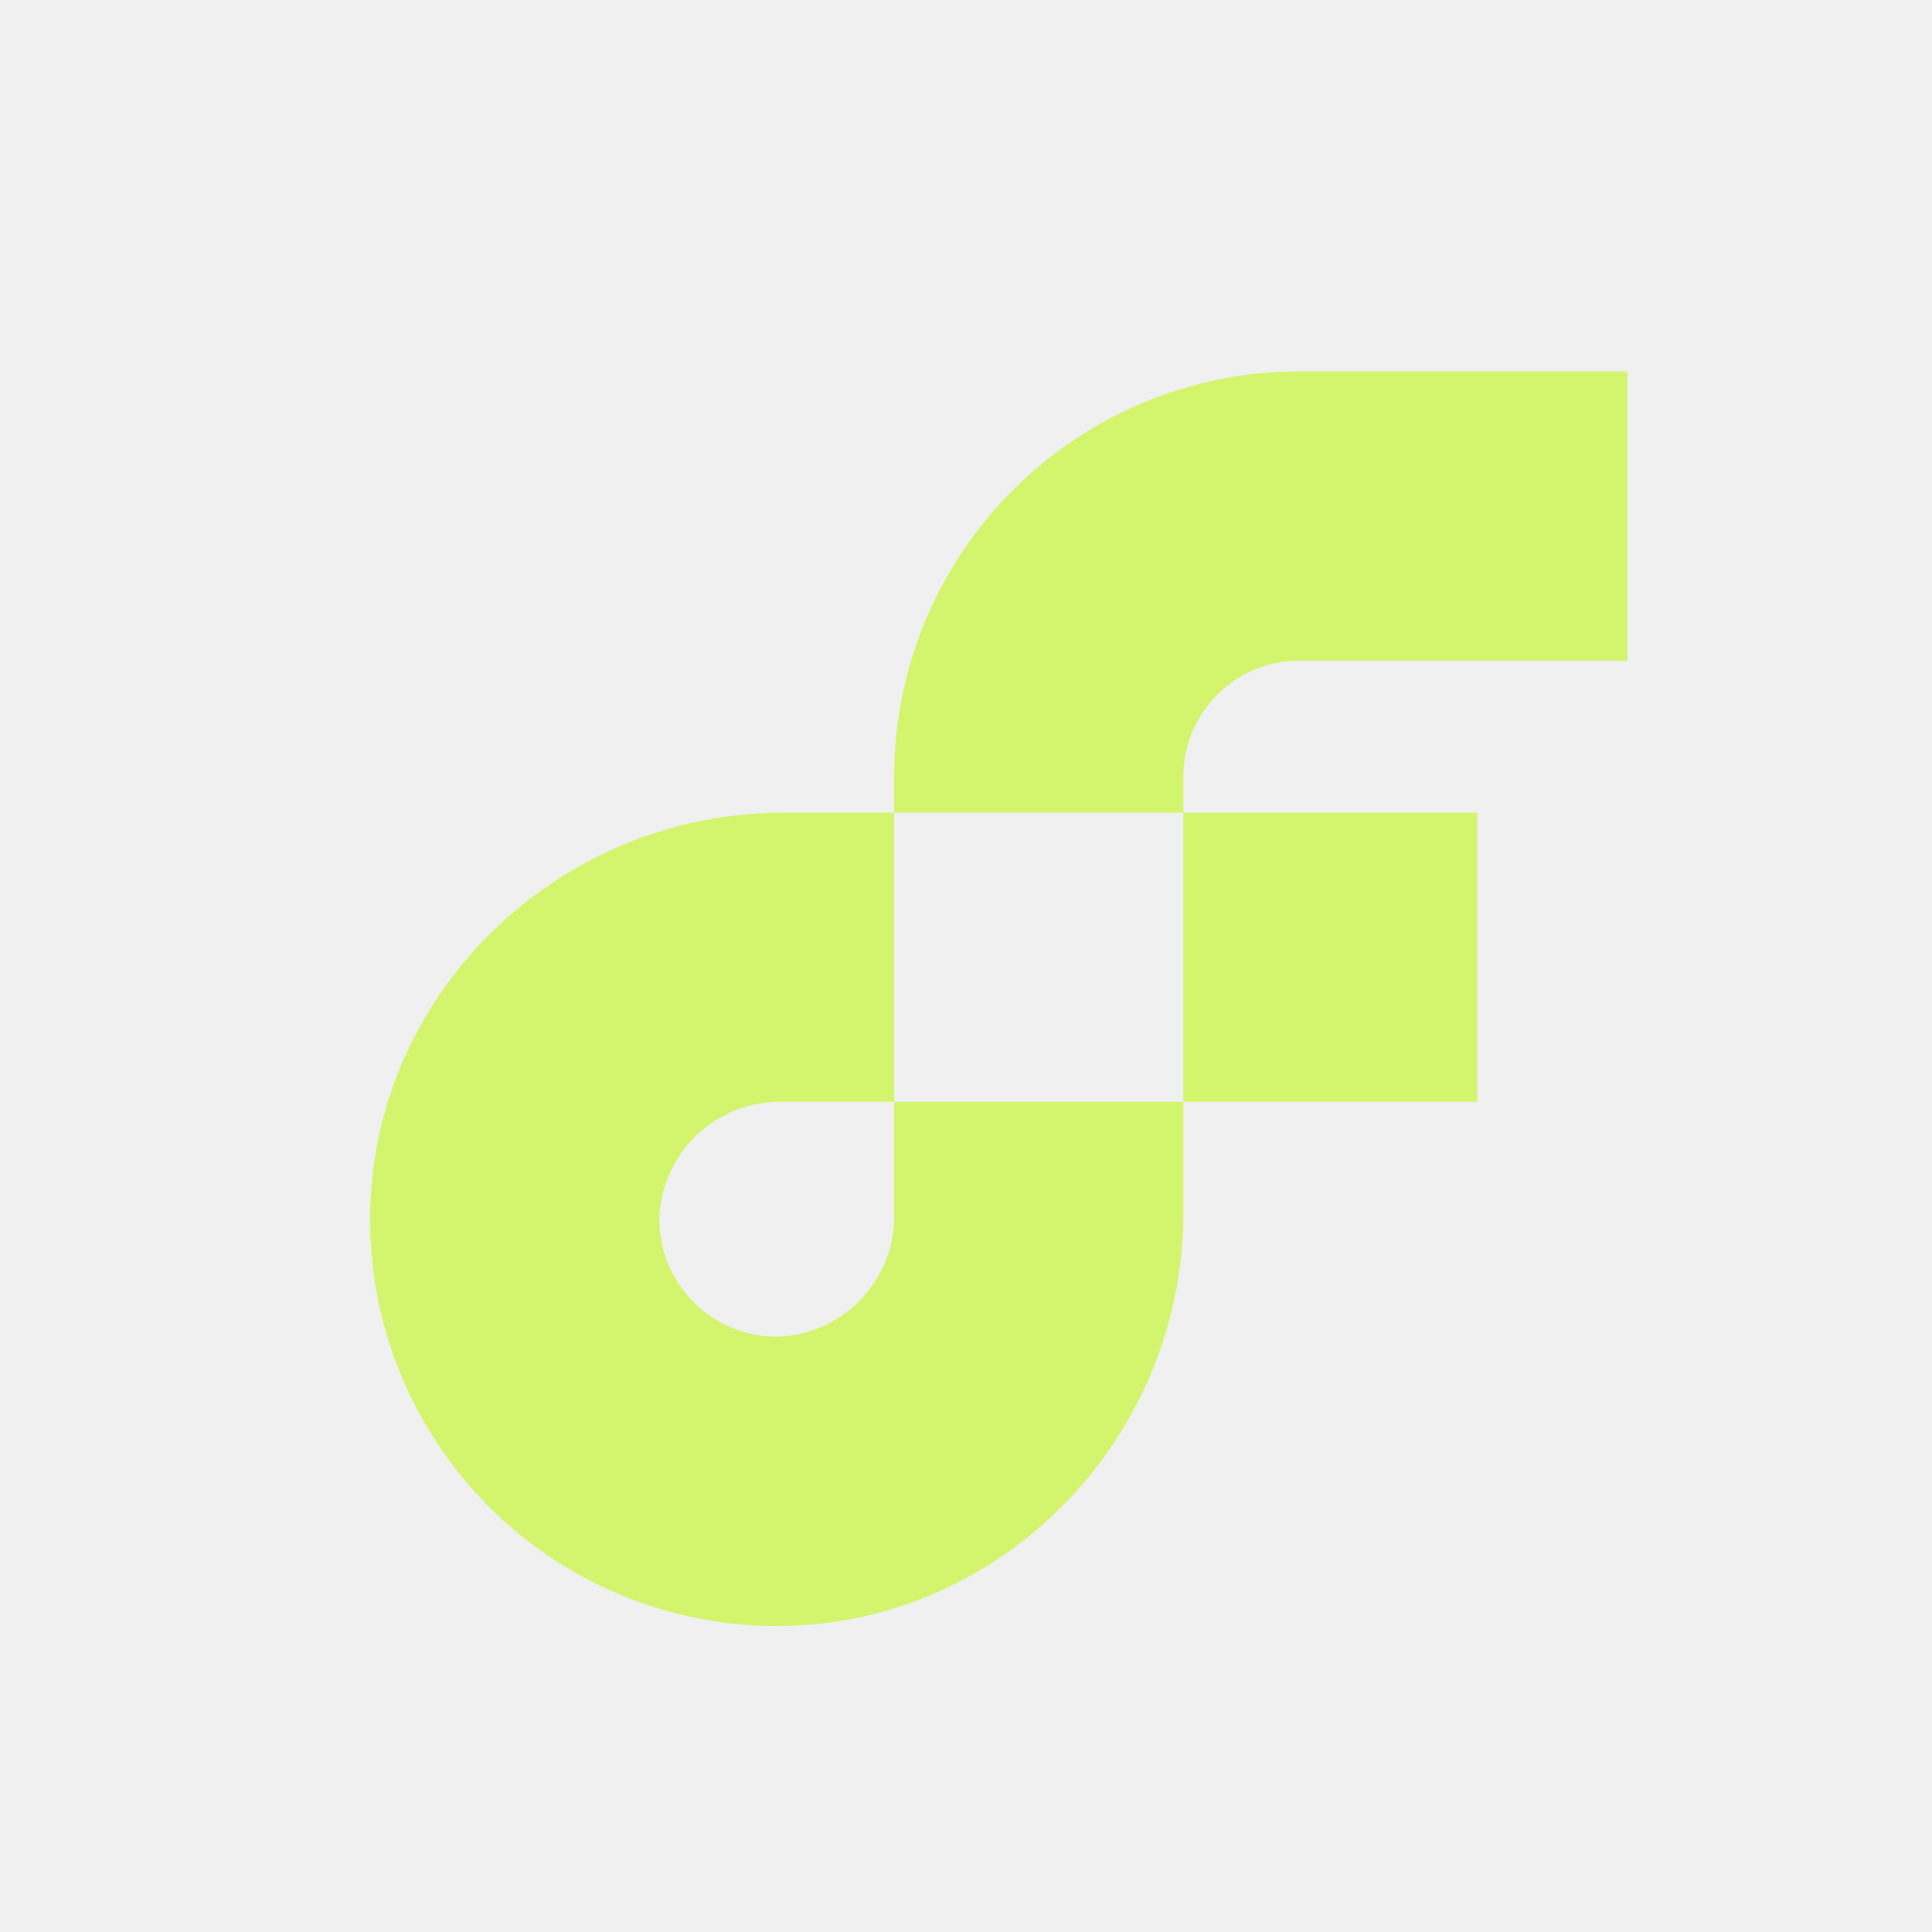
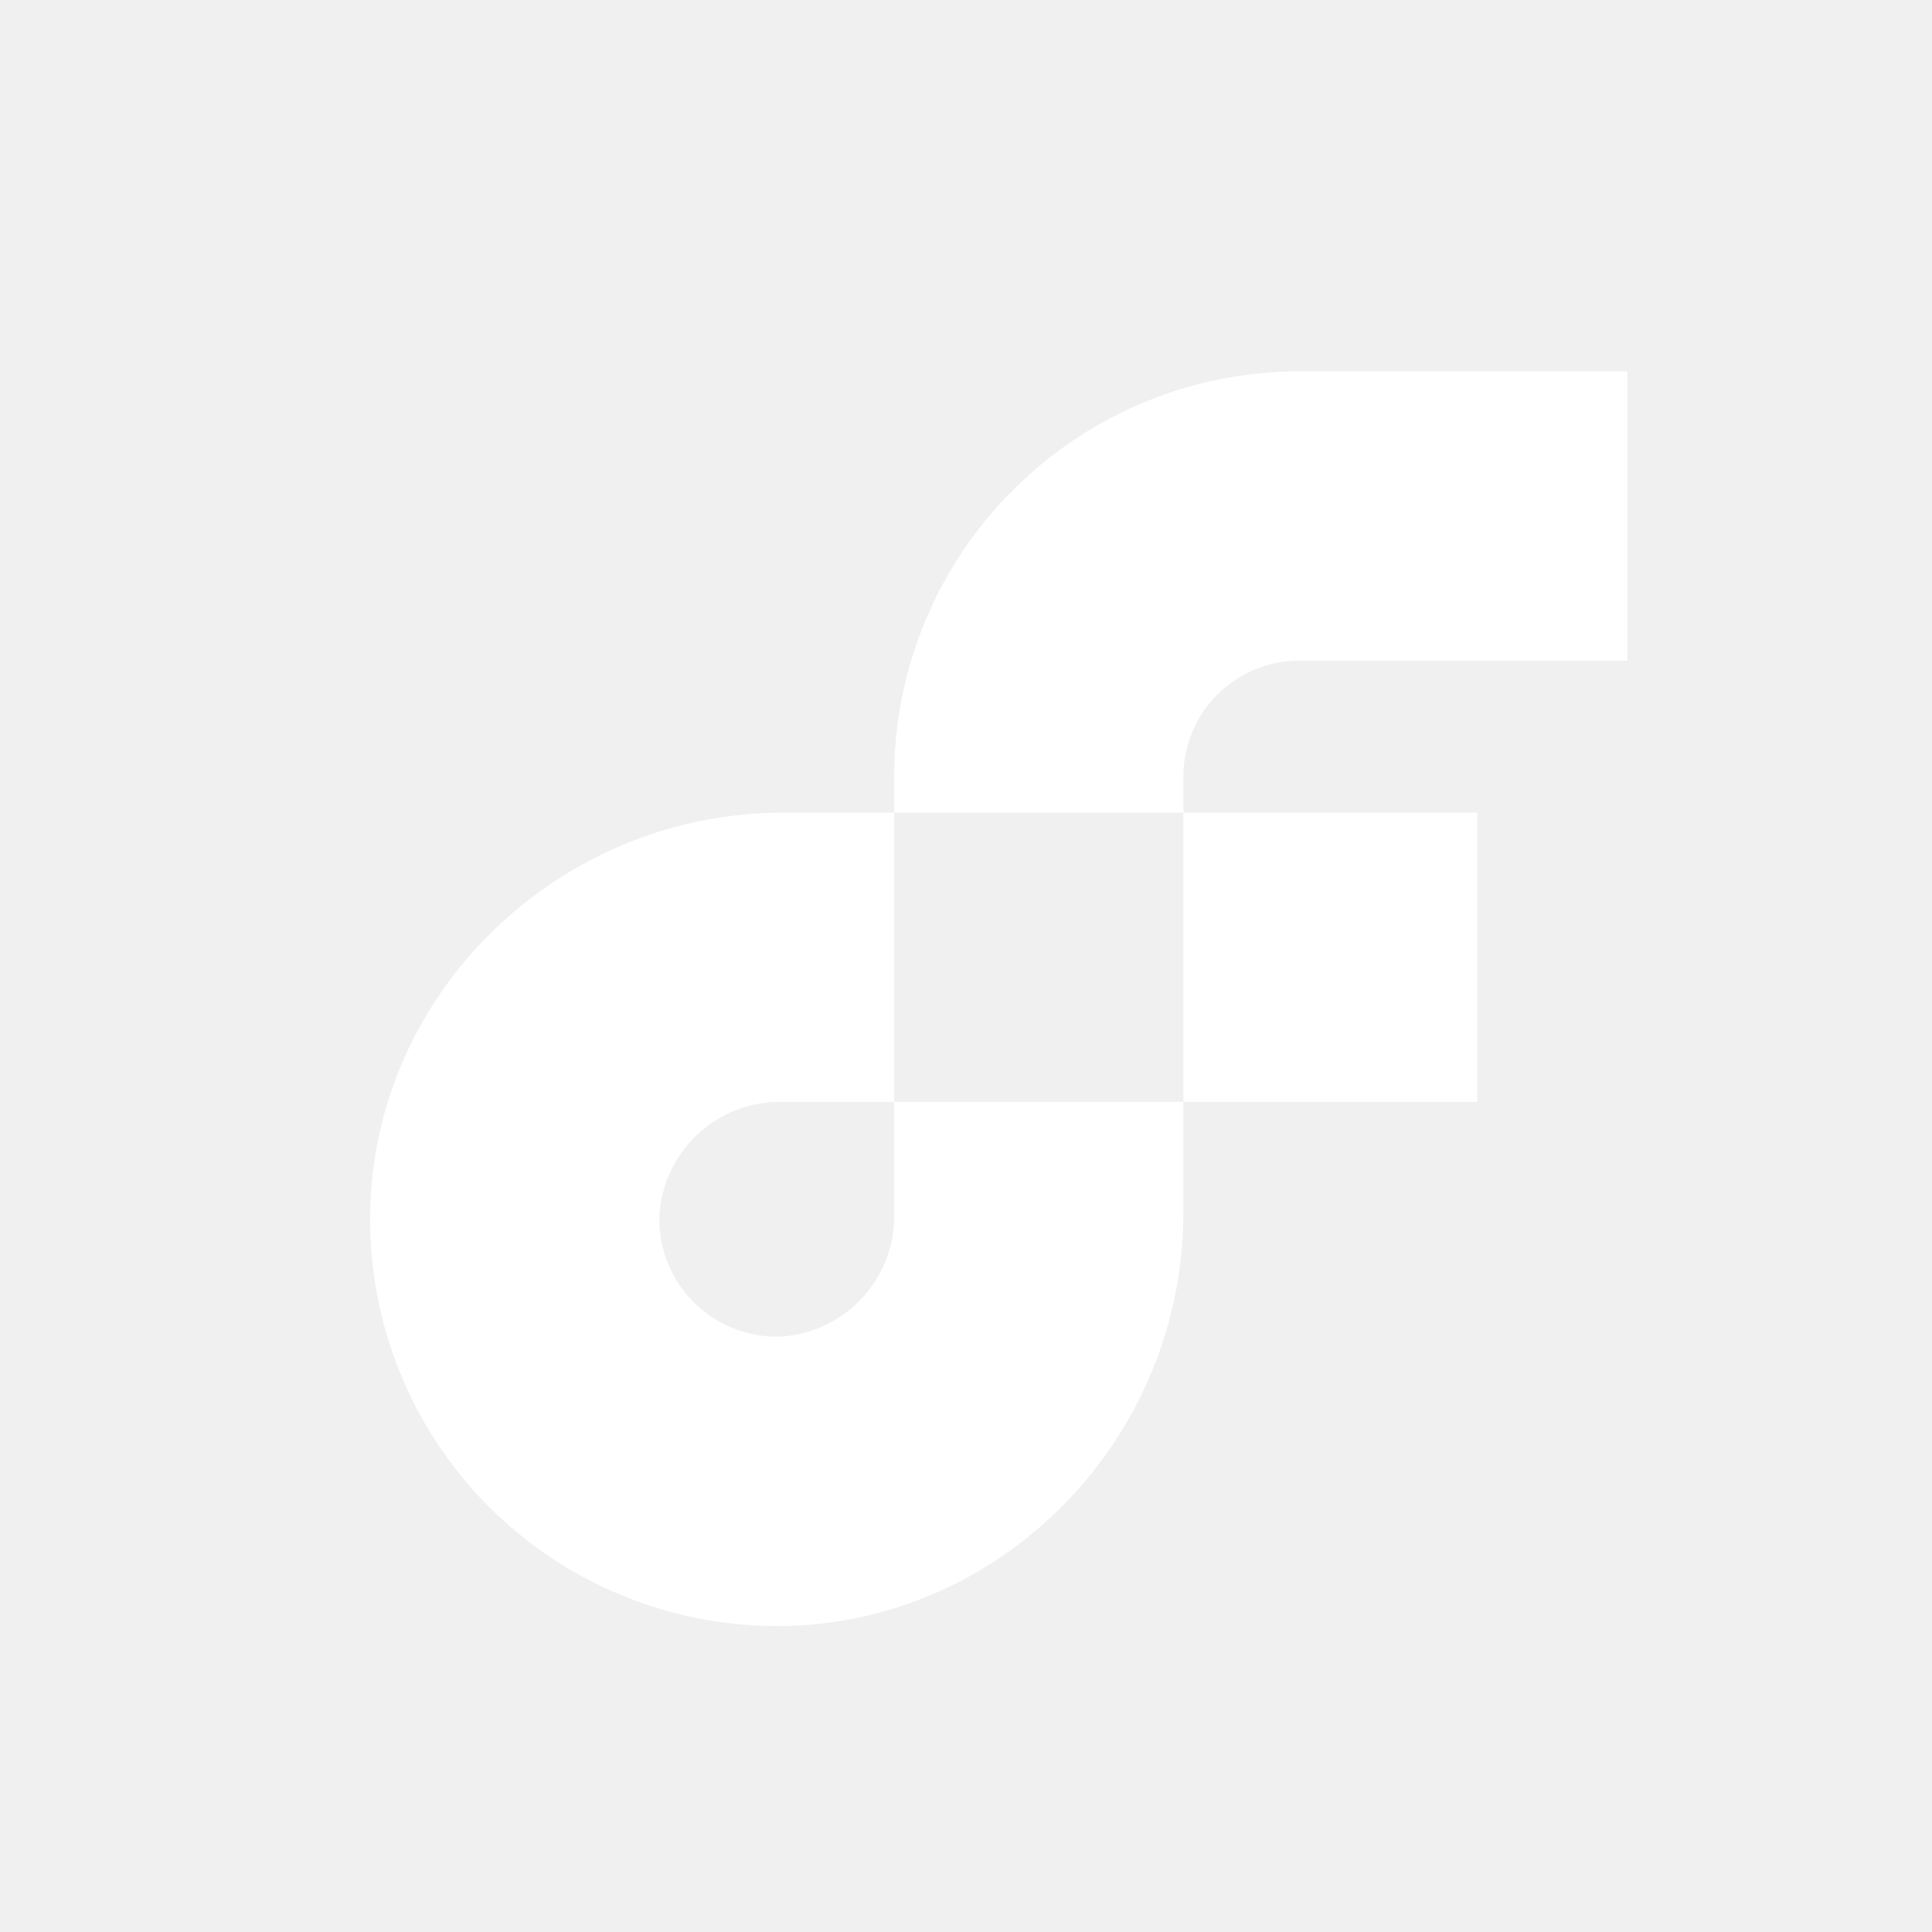
<svg xmlns="http://www.w3.org/2000/svg" width="24" height="24" viewBox="0 0 24 24" fill="none">
-   <path d="M14.7 10.095H18.351V13.688H14.7V10.095ZM16.138 8.207H20.216V4.613H16.138C14.804 4.614 13.526 5.145 12.583 6.088C11.639 7.031 11.109 8.309 11.108 9.643V10.095H14.7V9.643C14.701 9.262 14.853 8.897 15.123 8.628C15.392 8.359 15.757 8.207 16.138 8.207ZM11.108 15.064C11.119 15.459 10.974 15.842 10.704 16.13C10.435 16.419 10.062 16.589 9.668 16.605C9.473 16.607 9.28 16.571 9.1 16.497C8.92 16.424 8.756 16.315 8.618 16.178C8.481 16.041 8.372 15.877 8.298 15.697C8.225 15.517 8.188 15.324 8.19 15.129C8.205 14.734 8.376 14.361 8.665 14.091C8.954 13.821 9.338 13.676 9.733 13.688H11.108V10.095H9.733C6.938 10.095 4.631 12.334 4.598 15.084C4.589 15.753 4.713 16.416 4.963 17.037C5.213 17.657 5.584 18.221 6.054 18.697C6.523 19.173 7.083 19.55 7.7 19.808C8.316 20.066 8.978 20.199 9.647 20.199H9.711C12.461 20.166 14.7 17.861 14.7 15.064V13.688H11.108V15.064Z" fill="#D3F56E" />
+   <path d="M14.7 10.095H18.351V13.688H14.7V10.095ZM16.138 8.207H20.216V4.613H16.138C14.804 4.614 13.526 5.145 12.583 6.088C11.639 7.031 11.109 8.309 11.108 9.643V10.095H14.7V9.643C14.701 9.262 14.853 8.897 15.123 8.628C15.392 8.359 15.757 8.207 16.138 8.207ZM11.108 15.064C11.119 15.459 10.974 15.842 10.704 16.13C10.435 16.419 10.062 16.589 9.668 16.605C9.473 16.607 9.28 16.571 9.1 16.497C8.92 16.424 8.756 16.315 8.618 16.178C8.481 16.041 8.372 15.877 8.298 15.697C8.225 15.517 8.188 15.324 8.19 15.129C8.205 14.734 8.376 14.361 8.665 14.091C8.954 13.821 9.338 13.676 9.733 13.688H11.108V10.095H9.733C6.938 10.095 4.631 12.334 4.598 15.084C4.589 15.753 4.713 16.416 4.963 17.037C5.213 17.657 5.584 18.221 6.054 18.697C6.523 19.173 7.083 19.55 7.7 19.808C8.316 20.066 8.978 20.199 9.647 20.199H9.711C12.461 20.166 14.7 17.861 14.7 15.064V13.688H11.108V15.064Z" fill="#FFFFFF" />
</svg>
